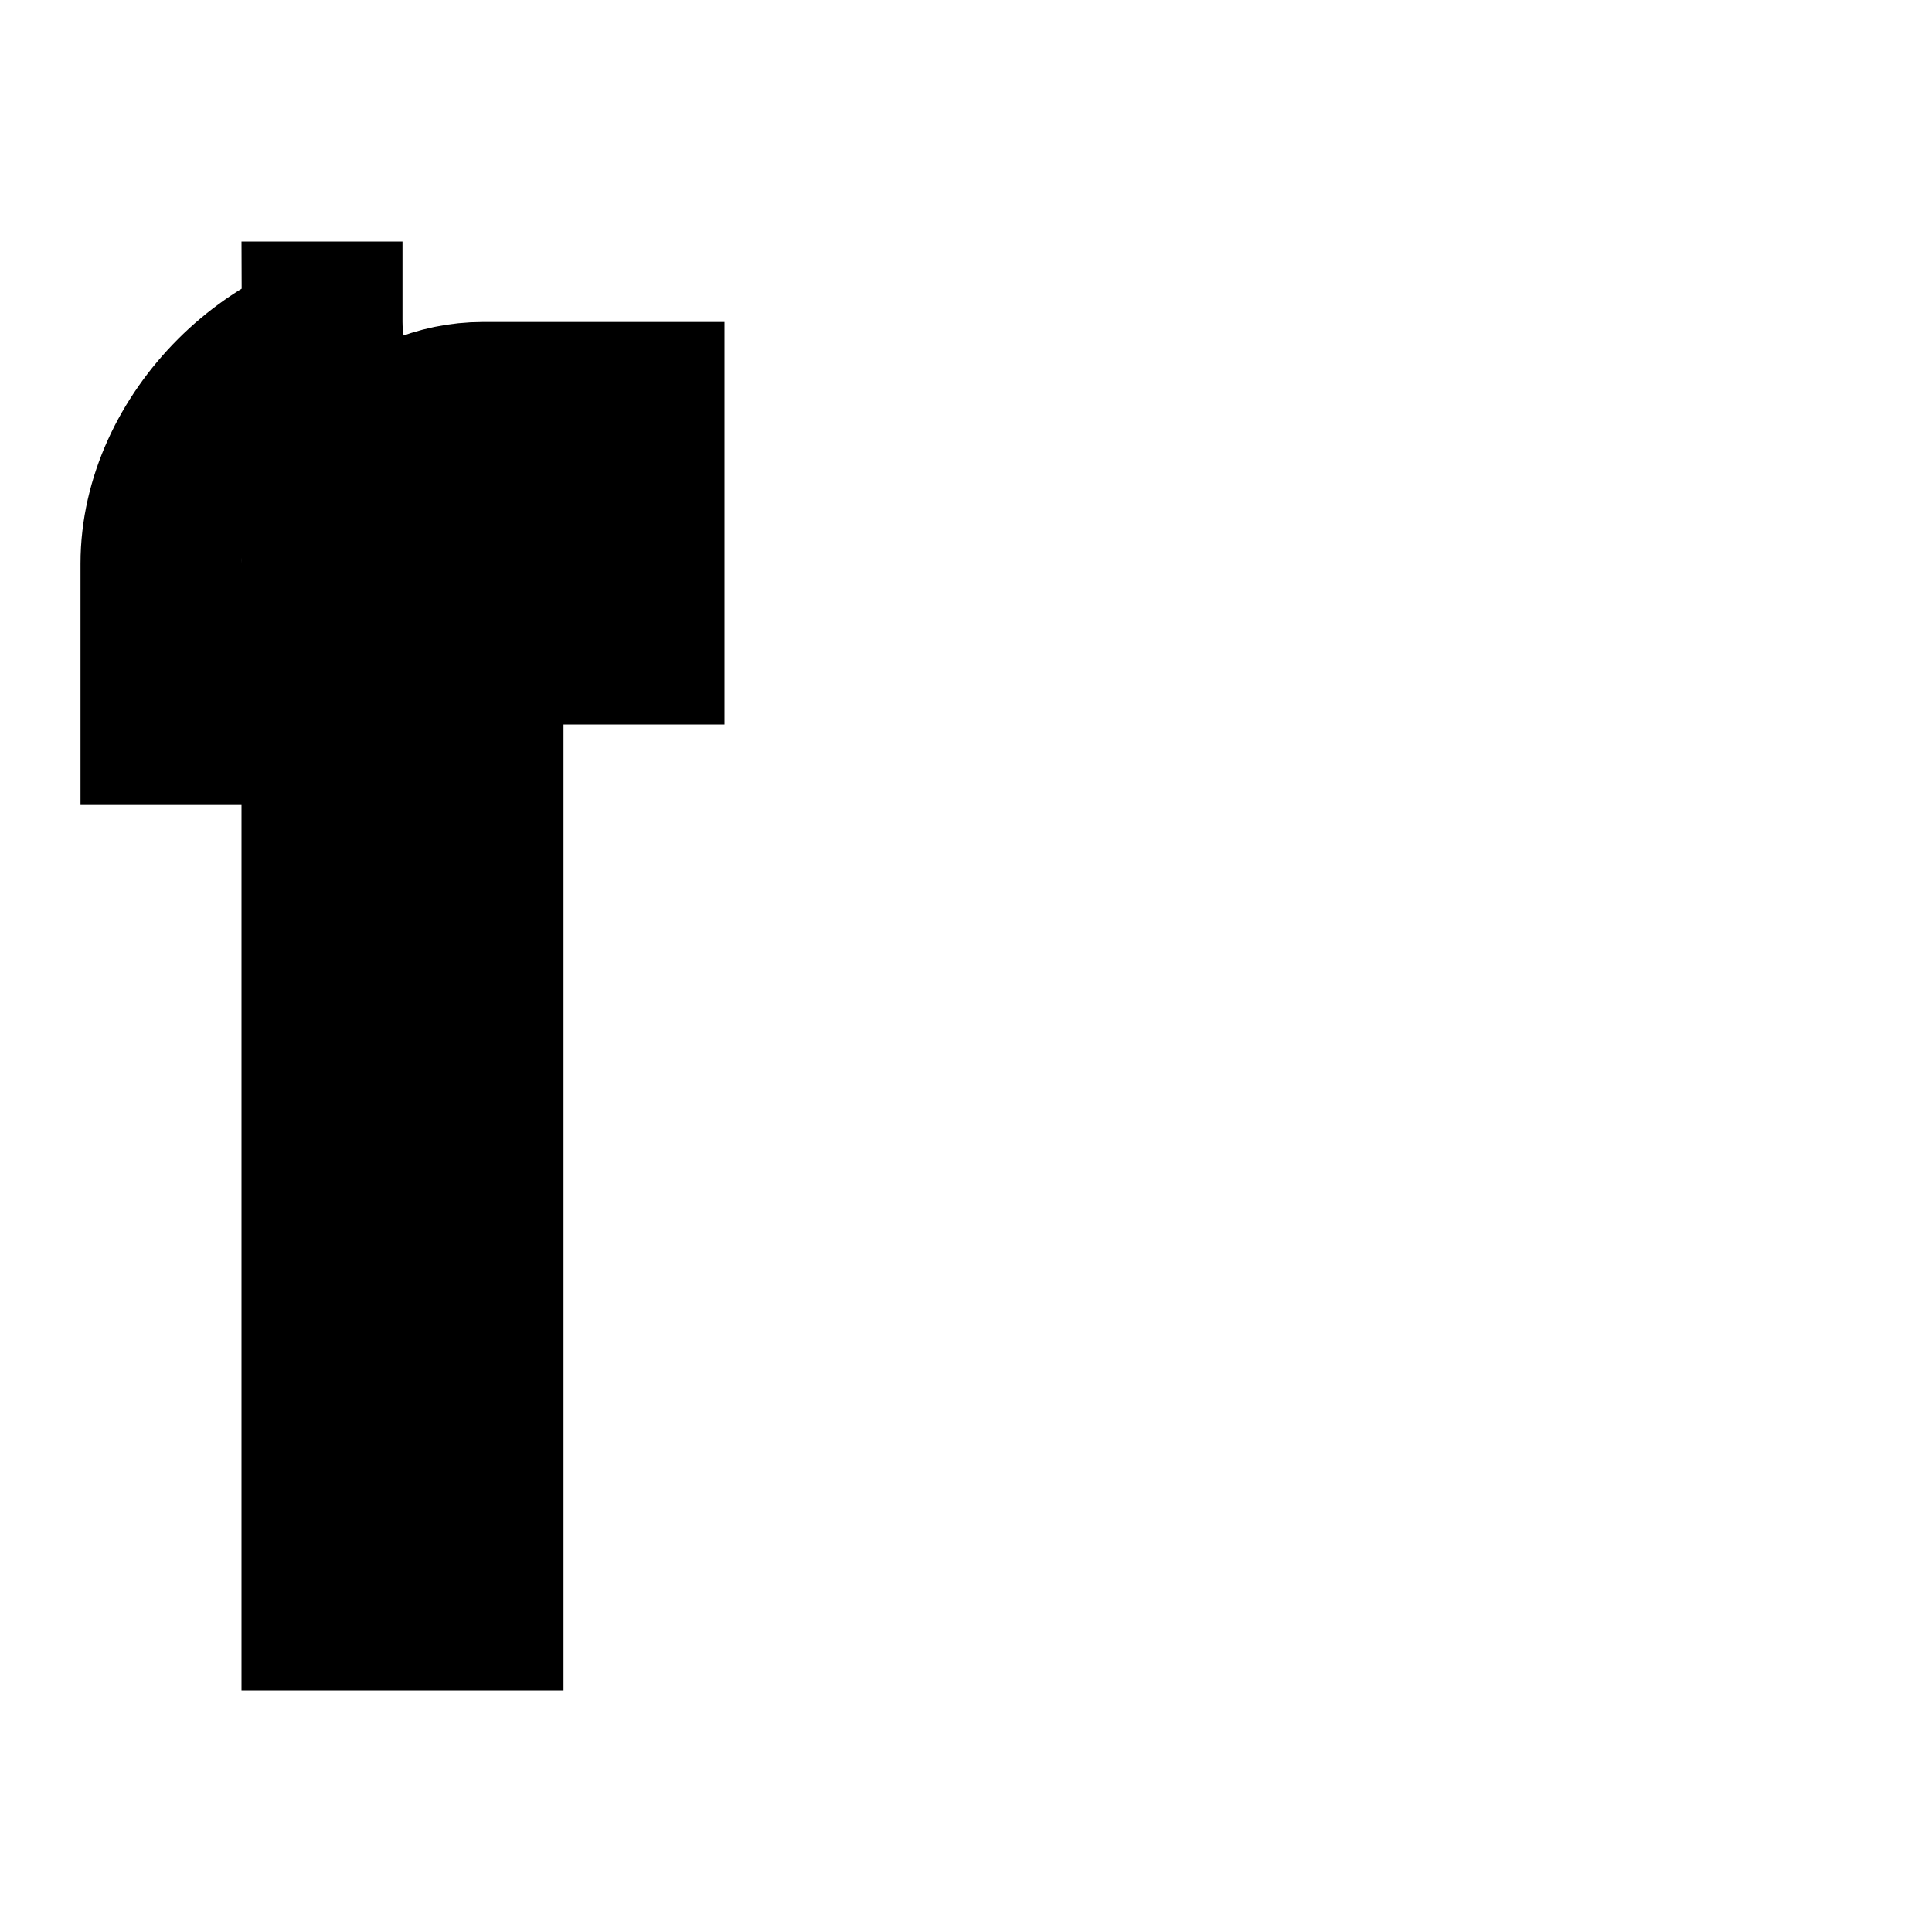
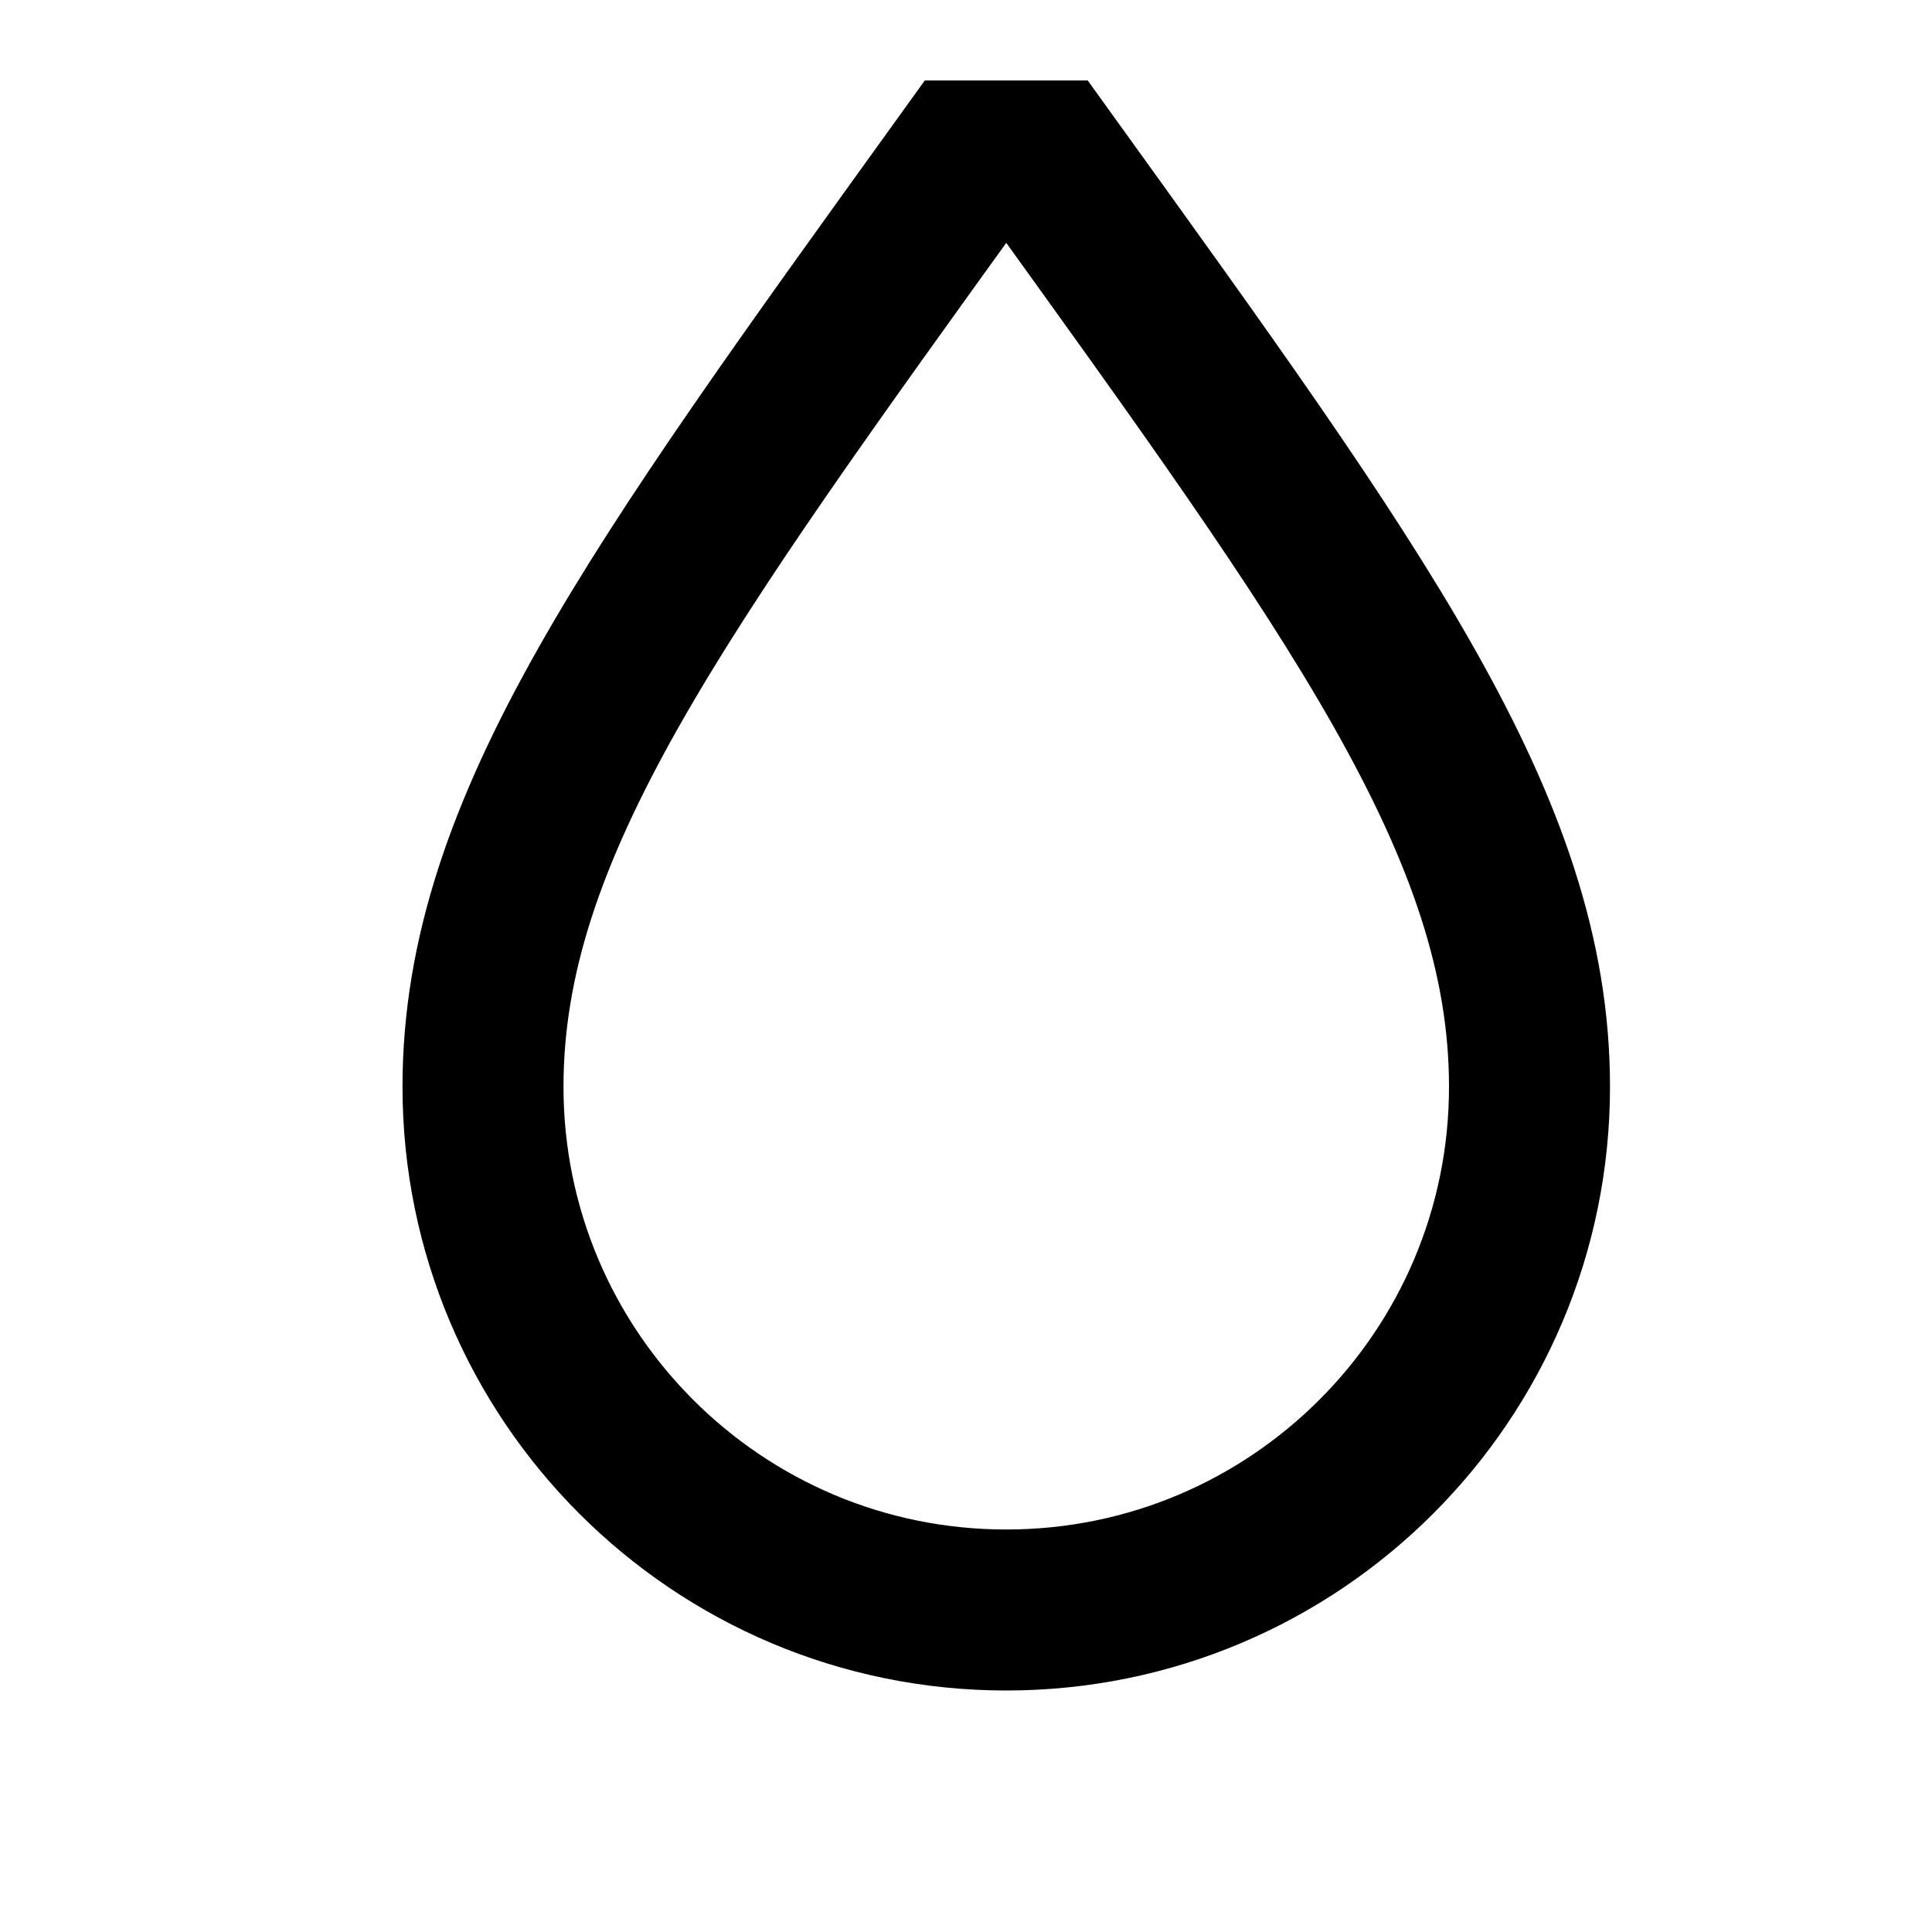
- <svg xmlns="http://www.w3.org/2000/svg" width="24" height="24">
-   <path d="M4 14h2v6H4zm1-10C3.45 4 2 5.45 2 7v2h2V7c0-1.1.9-2 2-2h2v2H6c-1.1 0-2 .9-2 2v4h2V8h2V6H6c-1.1 0-2-.9-2-2z" fill="none" fill-rule="evenodd" stroke="#000" stroke-width="2" />
+ <svg xmlns="http://www.w3.org/2000/svg" width="24" height="24" viewBox="0 0 24 24">
+   <path d="M12 2C8.14 7.36 6 10.28 6 13.5 6 17.09 8.91 20 12.5 20S19 17.09 19 13.5C19 10.28 16.86 7.36 13 2z" fill="none" stroke="#000" stroke-width="2" />
</svg>
